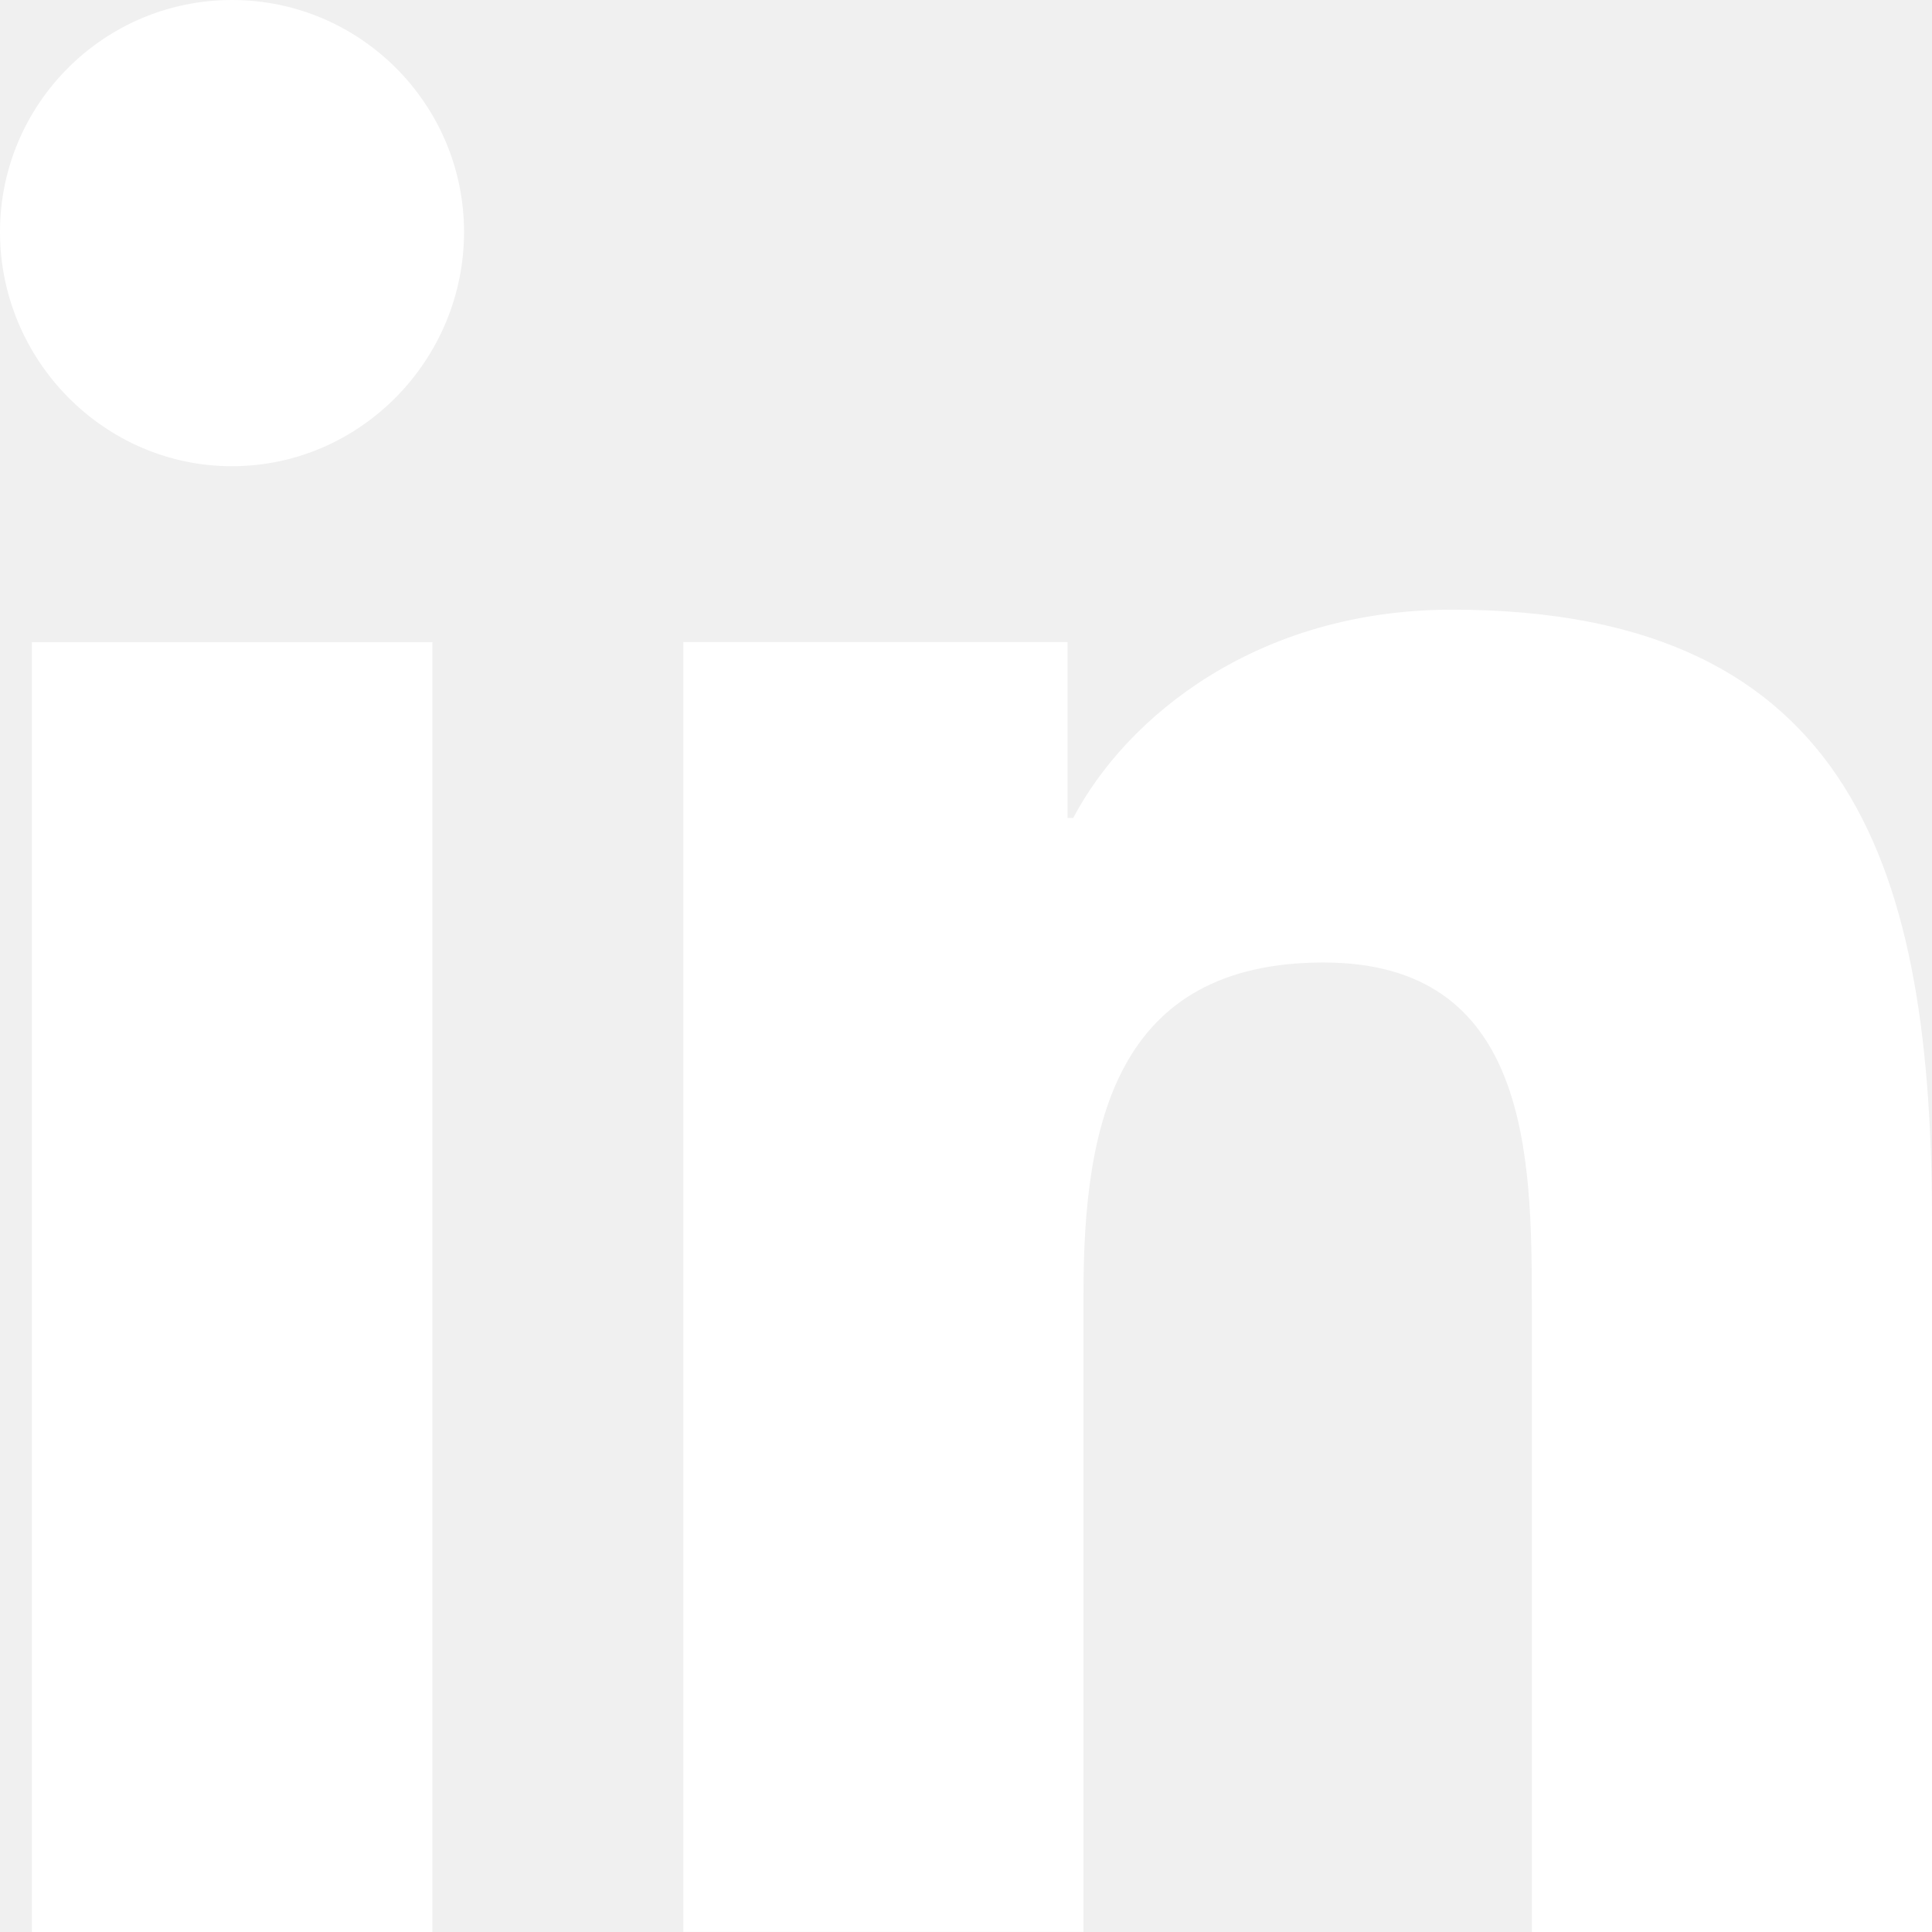
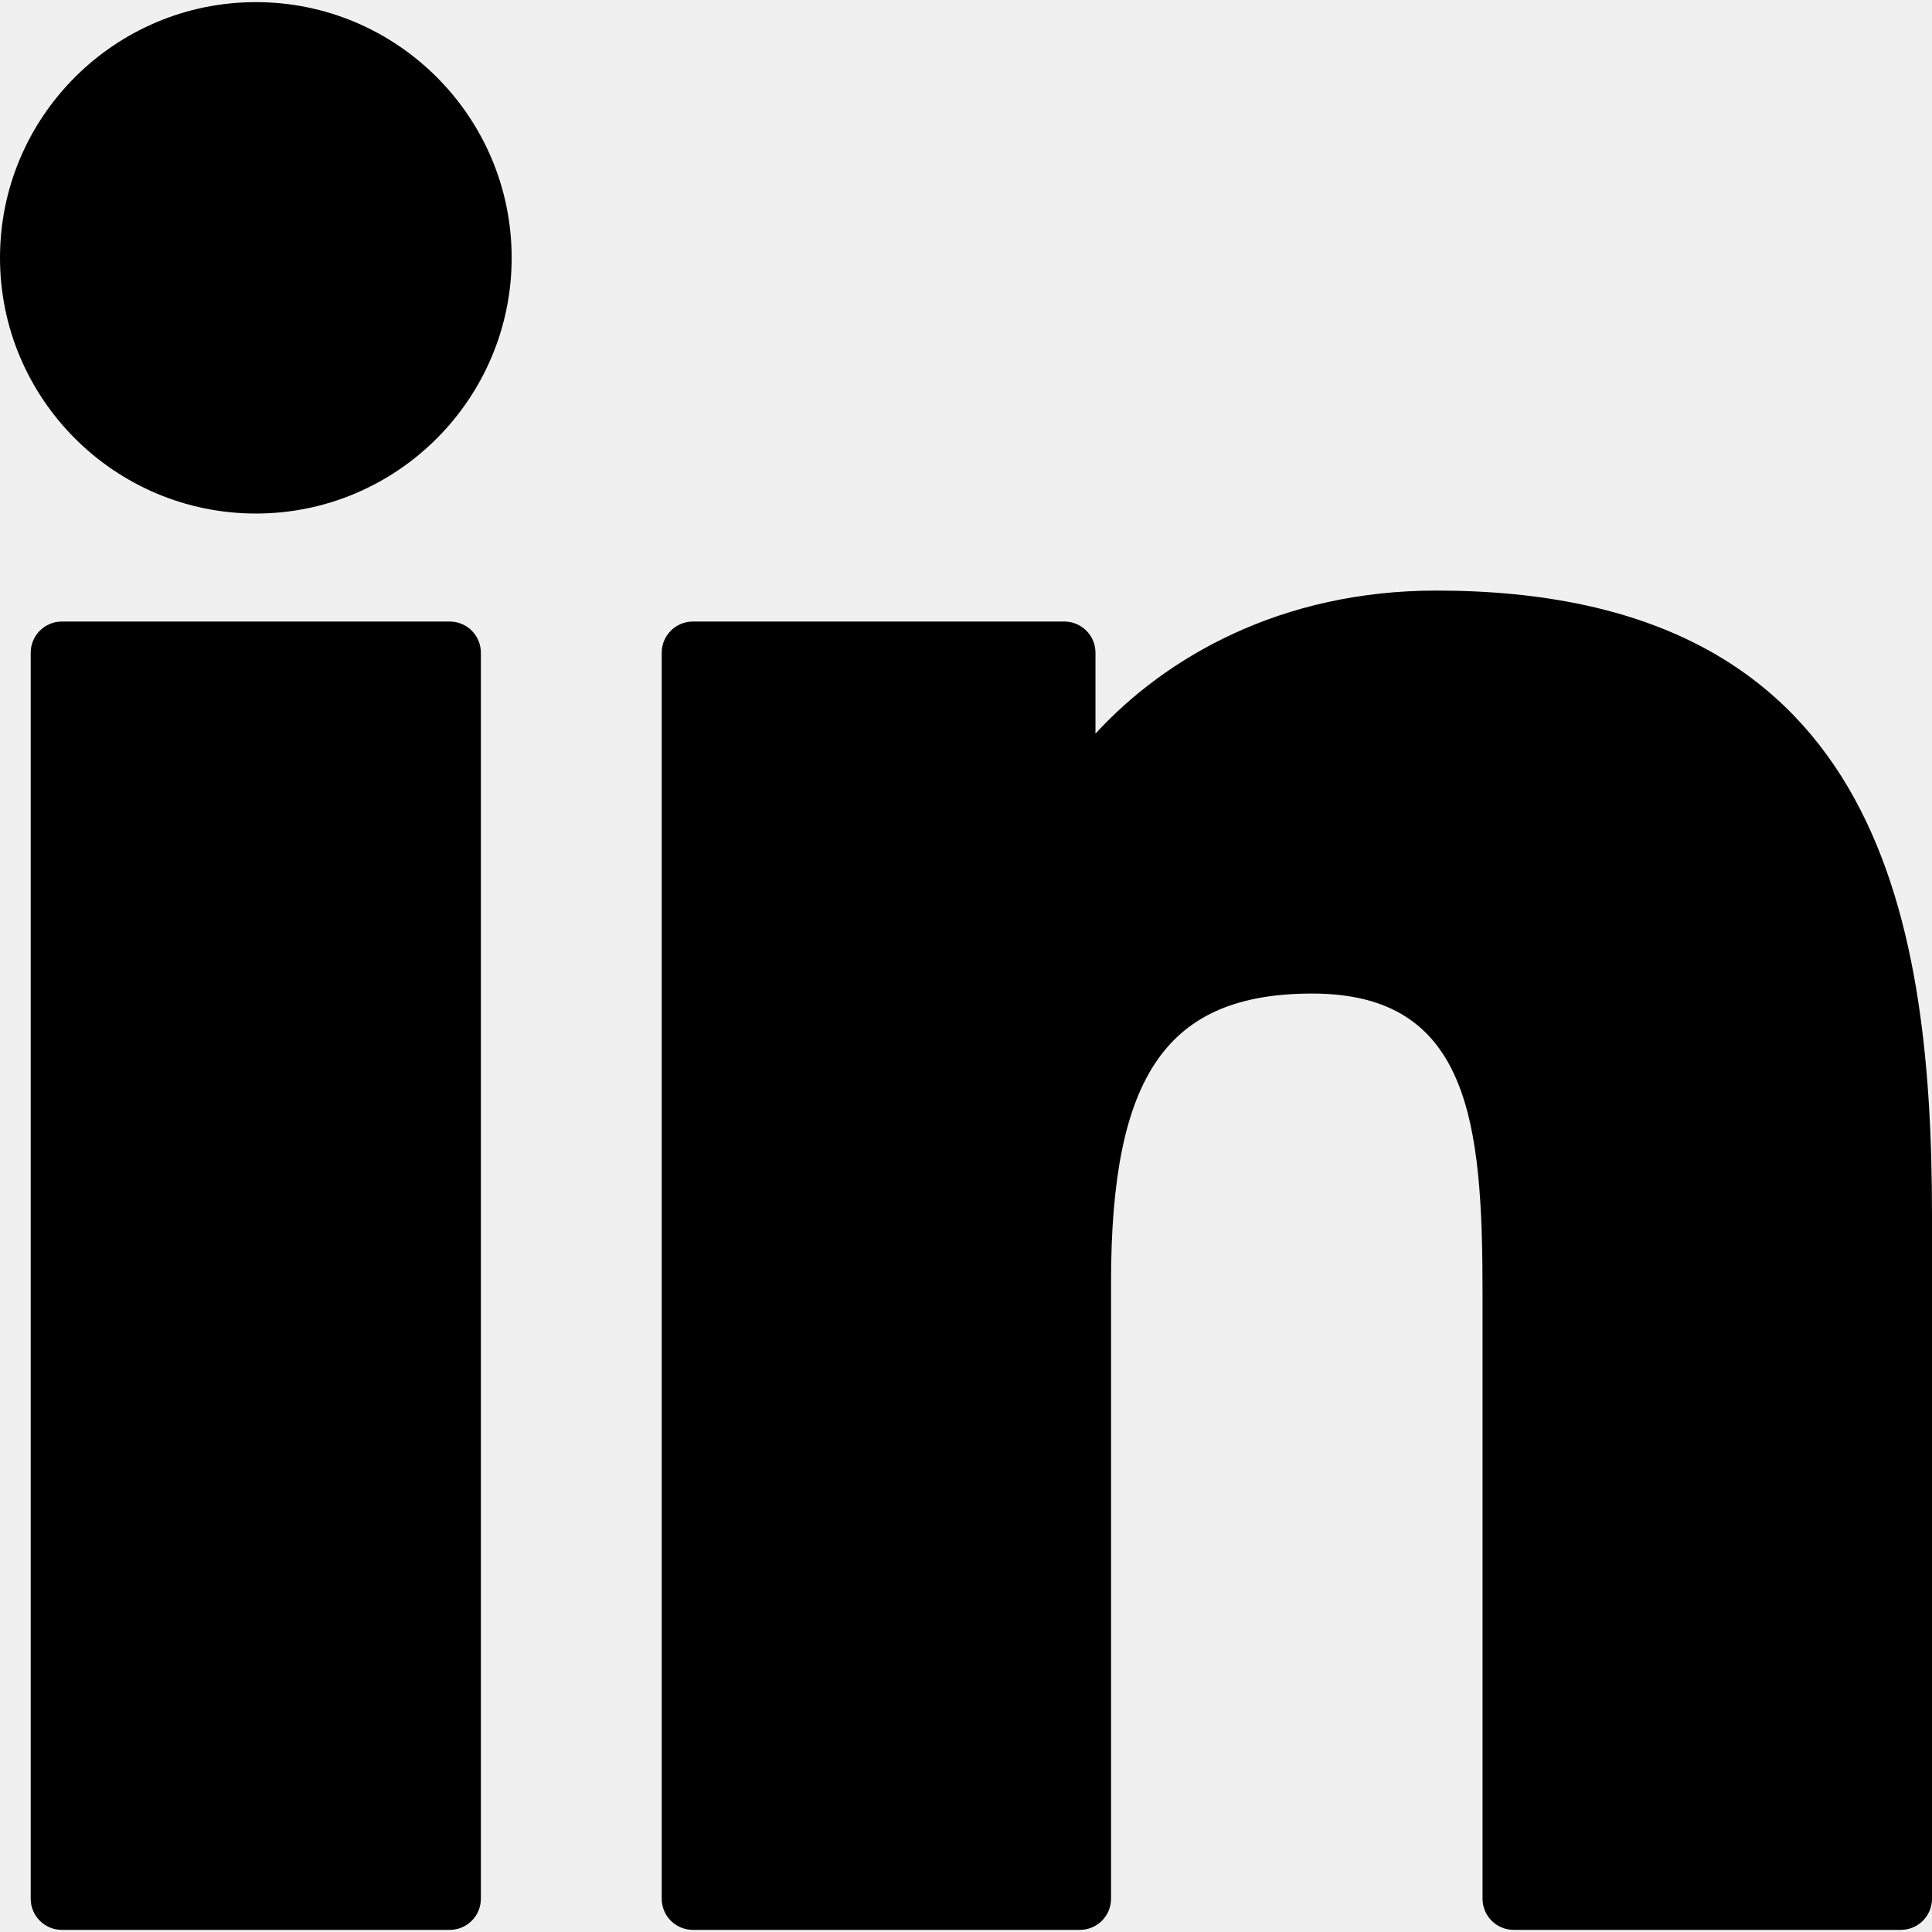
- <svg xmlns="http://www.w3.org/2000/svg" width="16" height="16" viewBox="0 0 16 16" fill="none">
-   <path d="M15.996 16V15.999H16V10.131C16 7.261 15.382 5.049 12.026 5.049C10.413 5.049 9.33 5.935 8.888 6.774H8.841V5.317H5.659V15.999H8.973V10.71C8.973 9.317 9.237 7.971 10.961 7.971C12.661 7.971 12.686 9.56 12.686 10.799V16H15.996Z" fill="white" />
-   <path d="M0.264 5.318H3.581V16H0.264V5.318Z" fill="white" />
-   <path d="M1.921 0C0.861 0 0 0.861 0 1.921C0 2.982 0.861 3.861 1.921 3.861C2.982 3.861 3.843 2.982 3.843 1.921C3.842 0.861 2.981 0 1.921 0V0Z" fill="white" />
+ <svg xmlns="http://www.w3.org/2000/svg" version="1.1" id="Layer_1" x="0px" y="0px" viewBox="0 0 310 310" style="enable-background:new 0 0 310 310;" xml:space="preserve">
+   <g id="XMLID_801_">
+     <path id="XMLID_802_" d="M72.16,99.73H9.927c-2.762,0-5,2.239-5,5v199.928c0,2.762,2.238,5,5,5H72.16c2.762,0,5-2.238,5-5V104.73   C77.16,101.969,74.922,99.73,72.16,99.73z" />
+     <path id="XMLID_803_" d="M41.066,0.341C18.422,0.341,0,18.743,0,41.362C0,63.991,18.422,82.4,41.066,82.4   c22.626,0,41.033-18.41,41.033-41.038C82.1,18.743,63.692,0.341,41.066,0.341z" />
+     <path id="XMLID_804_" d="M230.454,94.761c-24.995,0-43.472,10.745-54.679,22.954V104.73c0-2.761-2.238-5-5-5h-59.599   c-2.762,0-5,2.239-5,5v199.928c0,2.762,2.238,5,5,5h62.097c2.762,0,5-2.238,5-5v-98.918c0-33.333,9.054-46.319,32.29-46.319   c25.306,0,27.317,20.818,27.317,48.034v97.204c0,2.762,2.238,5,5,5H305c2.762,0,5-2.238,5-5V194.995   C310,145.43,300.549,94.761,230.454,94.761z" />
+   </g>
+   <g>
+ </g>
+   <g>
+ </g>
+   <g>
+ </g>
+   <g>
+ </g>
+   <g>
+ </g>
+   <g>
+ </g>
+   <g>
+ </g>
+   <g>
+ </g>
+   <g>
+ </g>
+   <g>
+ </g>
+   <g>
+ </g>
+   <g>
+ </g>
+   <g>
+ </g>
+   <g>
+ </g>
+   <g>
+ </g>
</svg>
